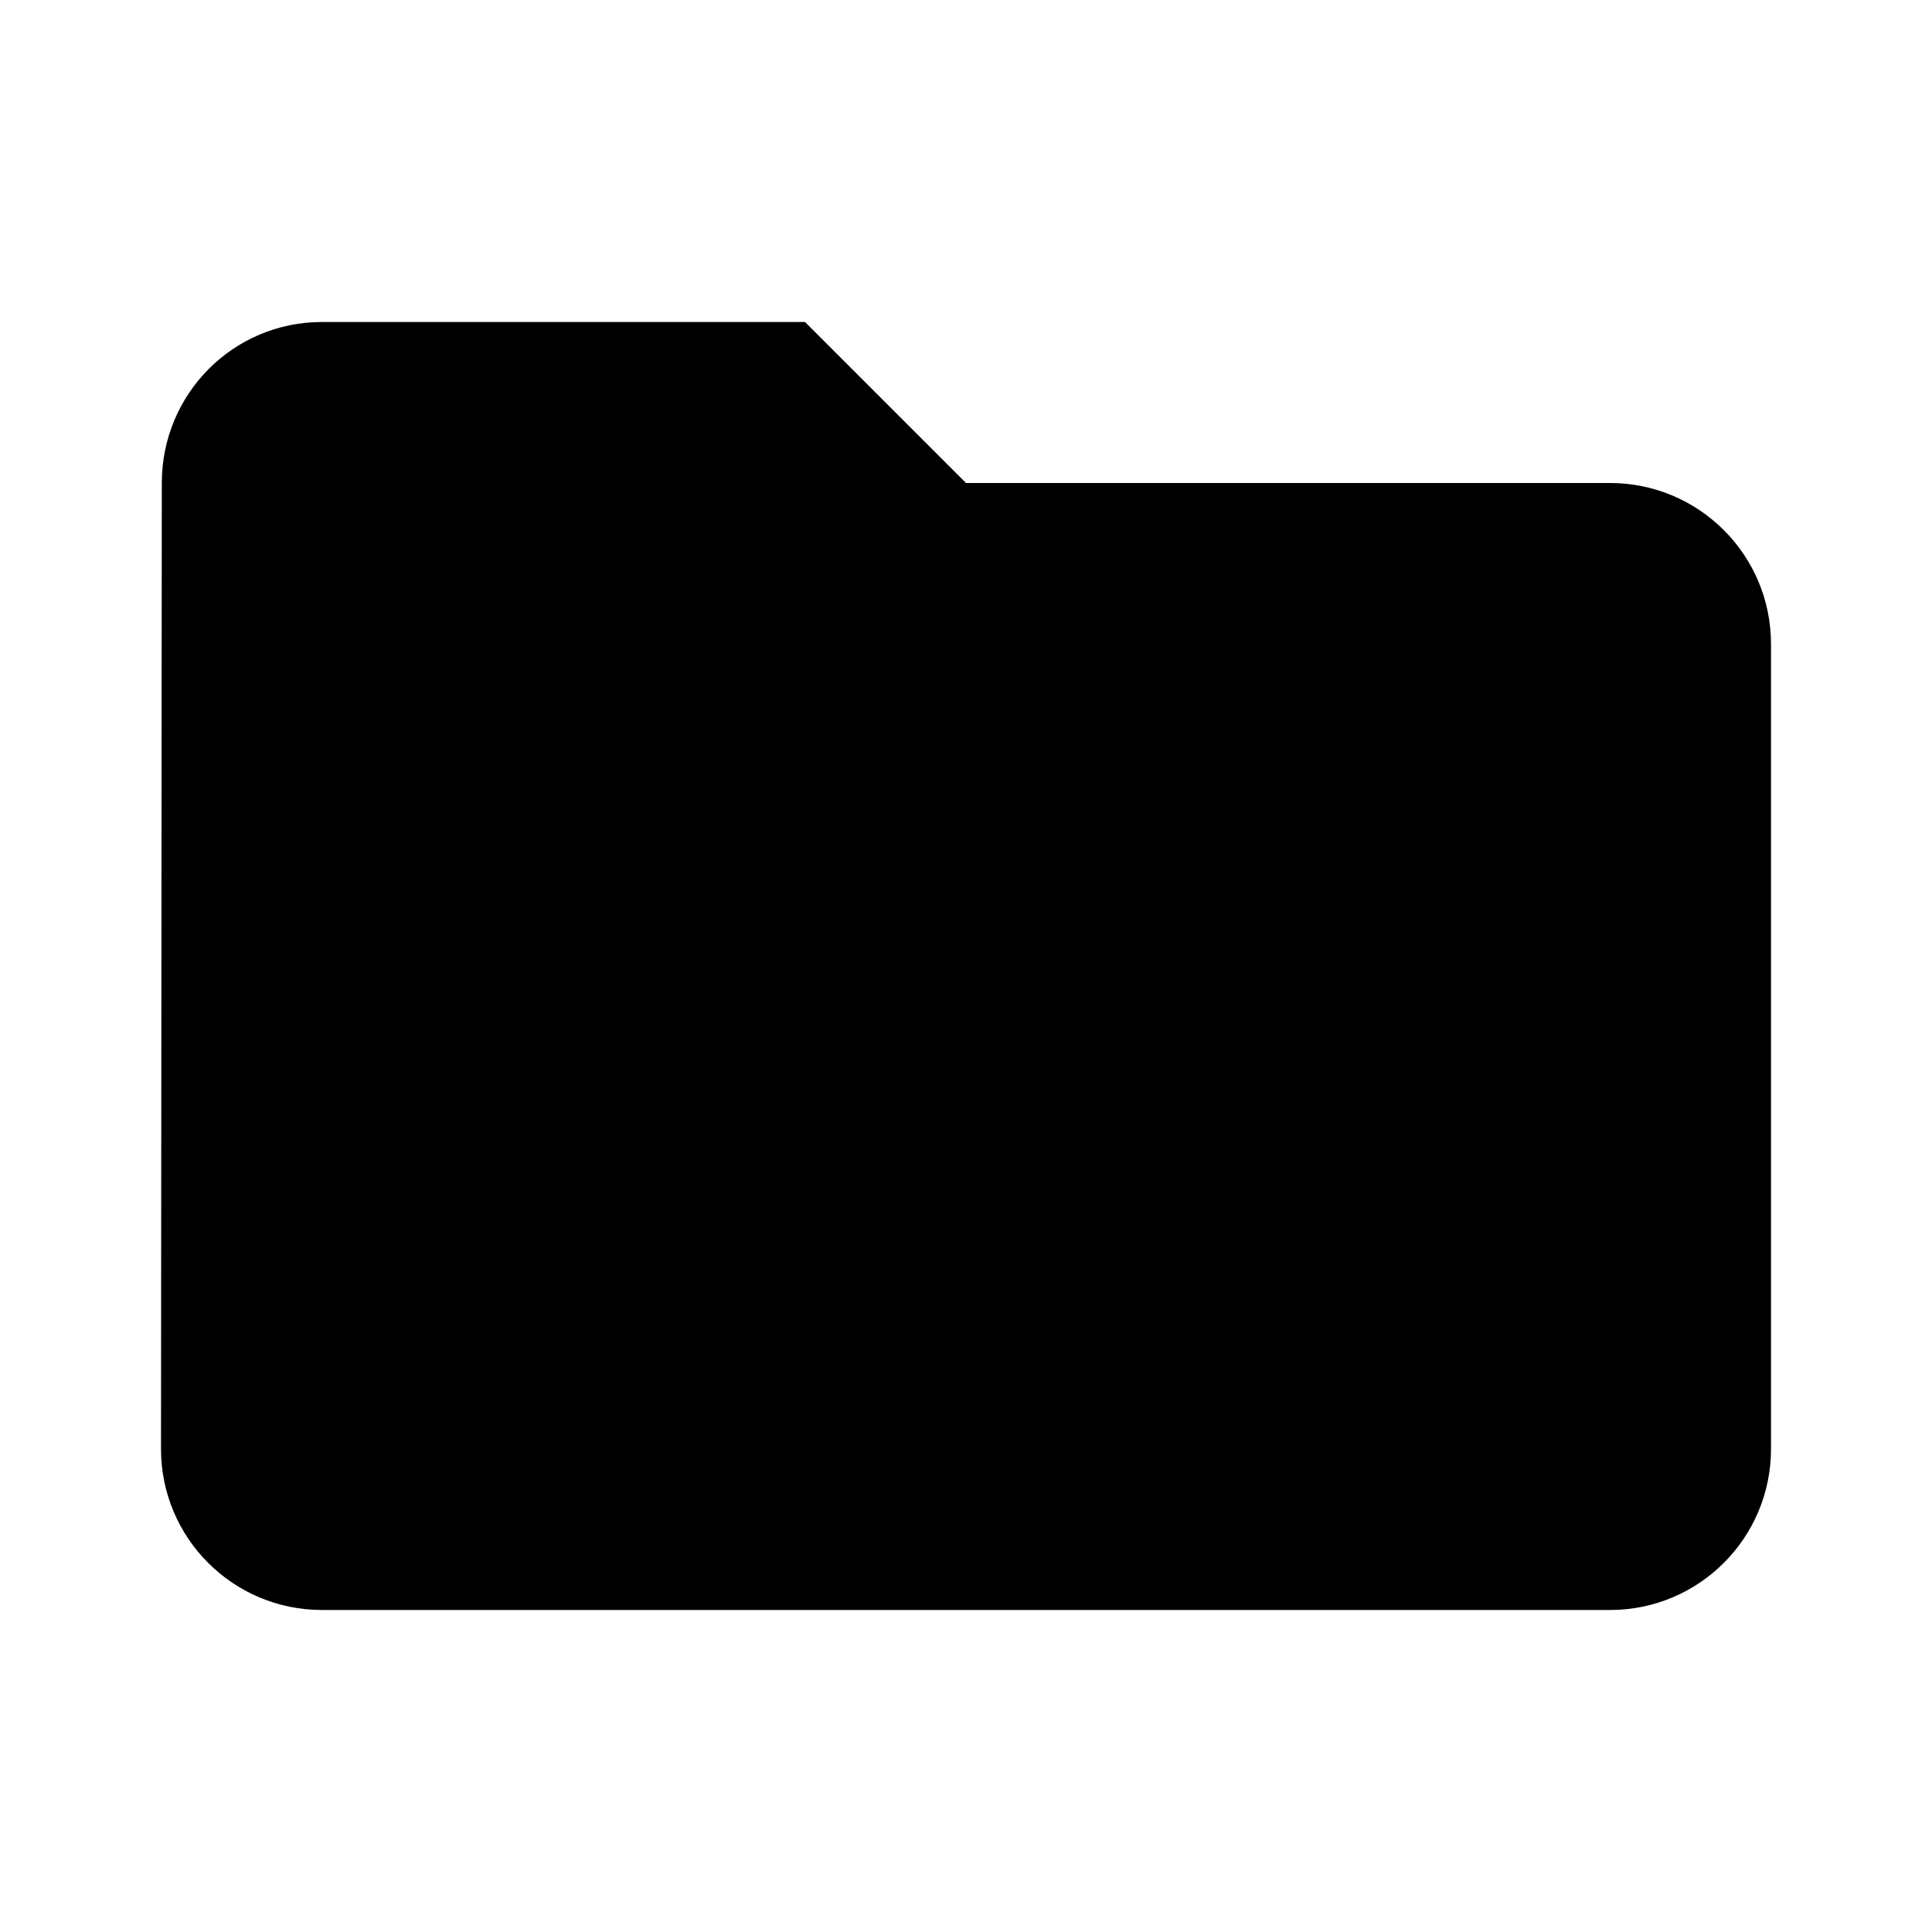
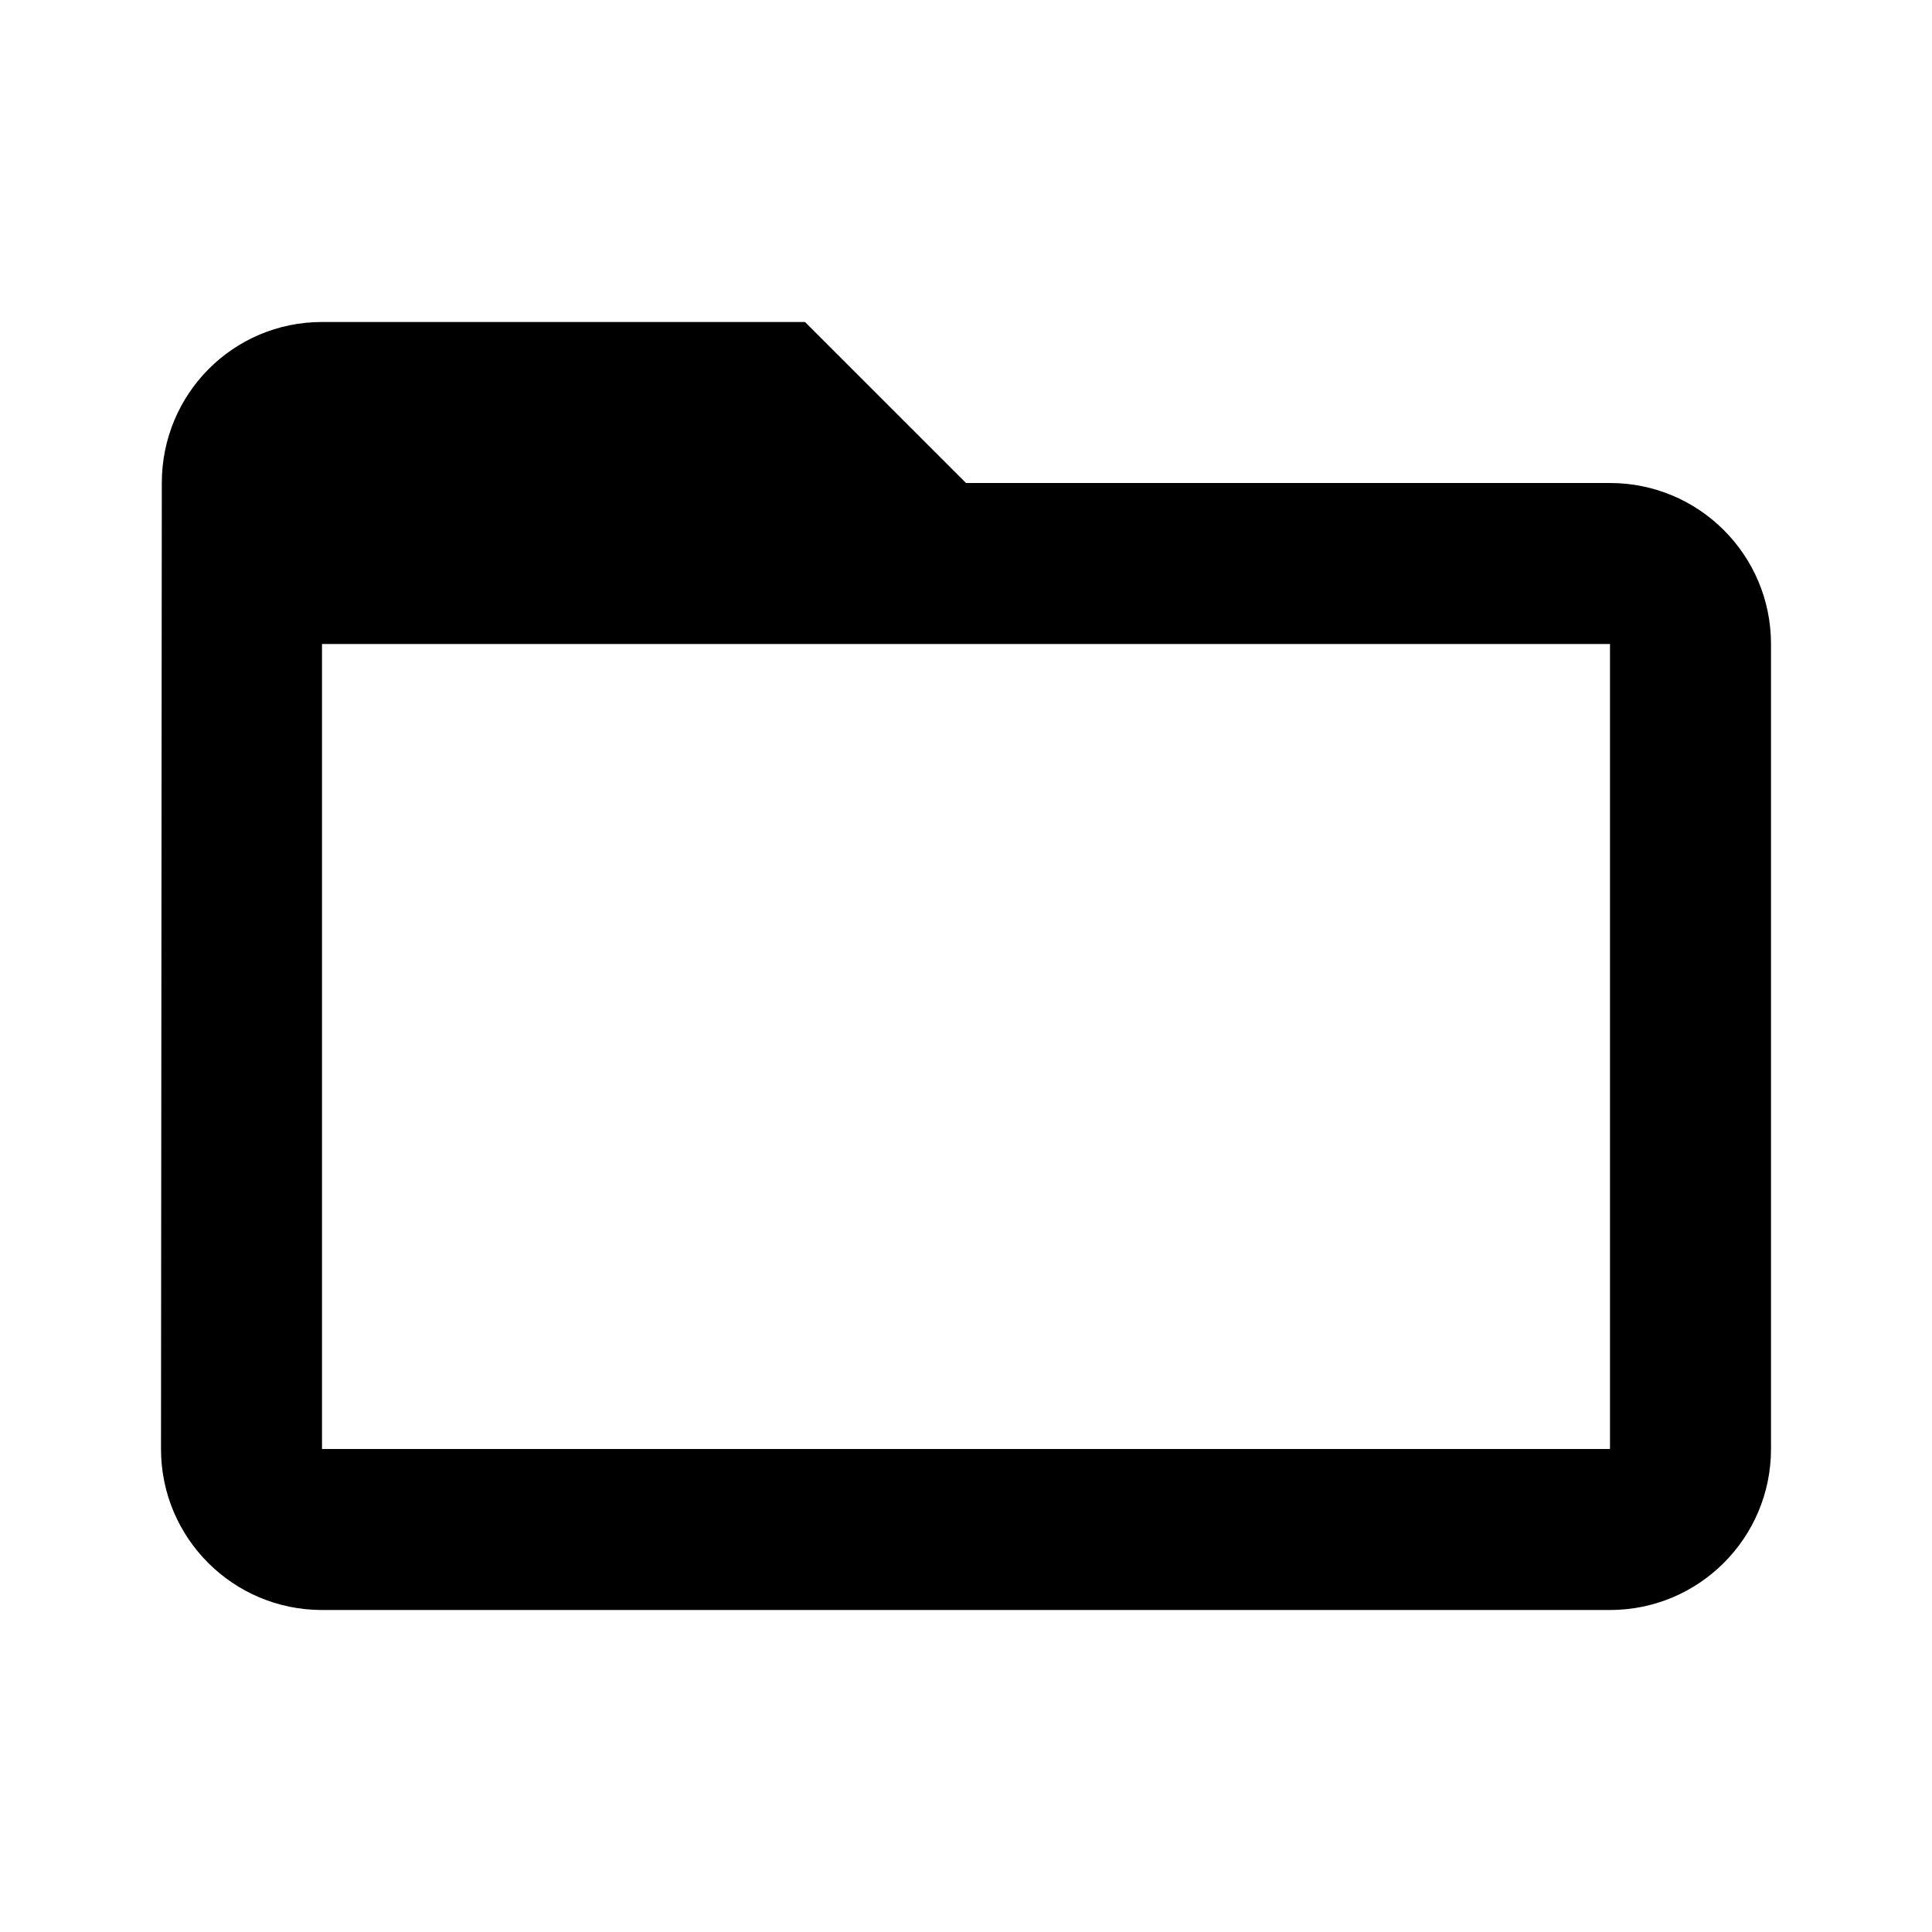
<svg xmlns="http://www.w3.org/2000/svg" width="48" height="48" viewBox="0 0 48 48">
-   <path d="M20 8H8c-2.21 0-3.98 1.79-3.98 4L4 36c0 2.21 1.79 4 4 4h32c2.21 0 4-1.79 4-4V16c0-2.21-1.79-4-4-4H24l-4-4z" />
  <path d="M0 0h48v48H0z" fill="none" />
+   <path d="M40 12H24l-4-4H8c-2.21 0-3.98 1.79-3.98 4L4 36c0 2.21 1.79 4 4 4h32c2.21 0 4-1.79 4-4V16c0-2.21-1.79-4-4-4zm0 24H8V16h32v20z" />
</svg>
